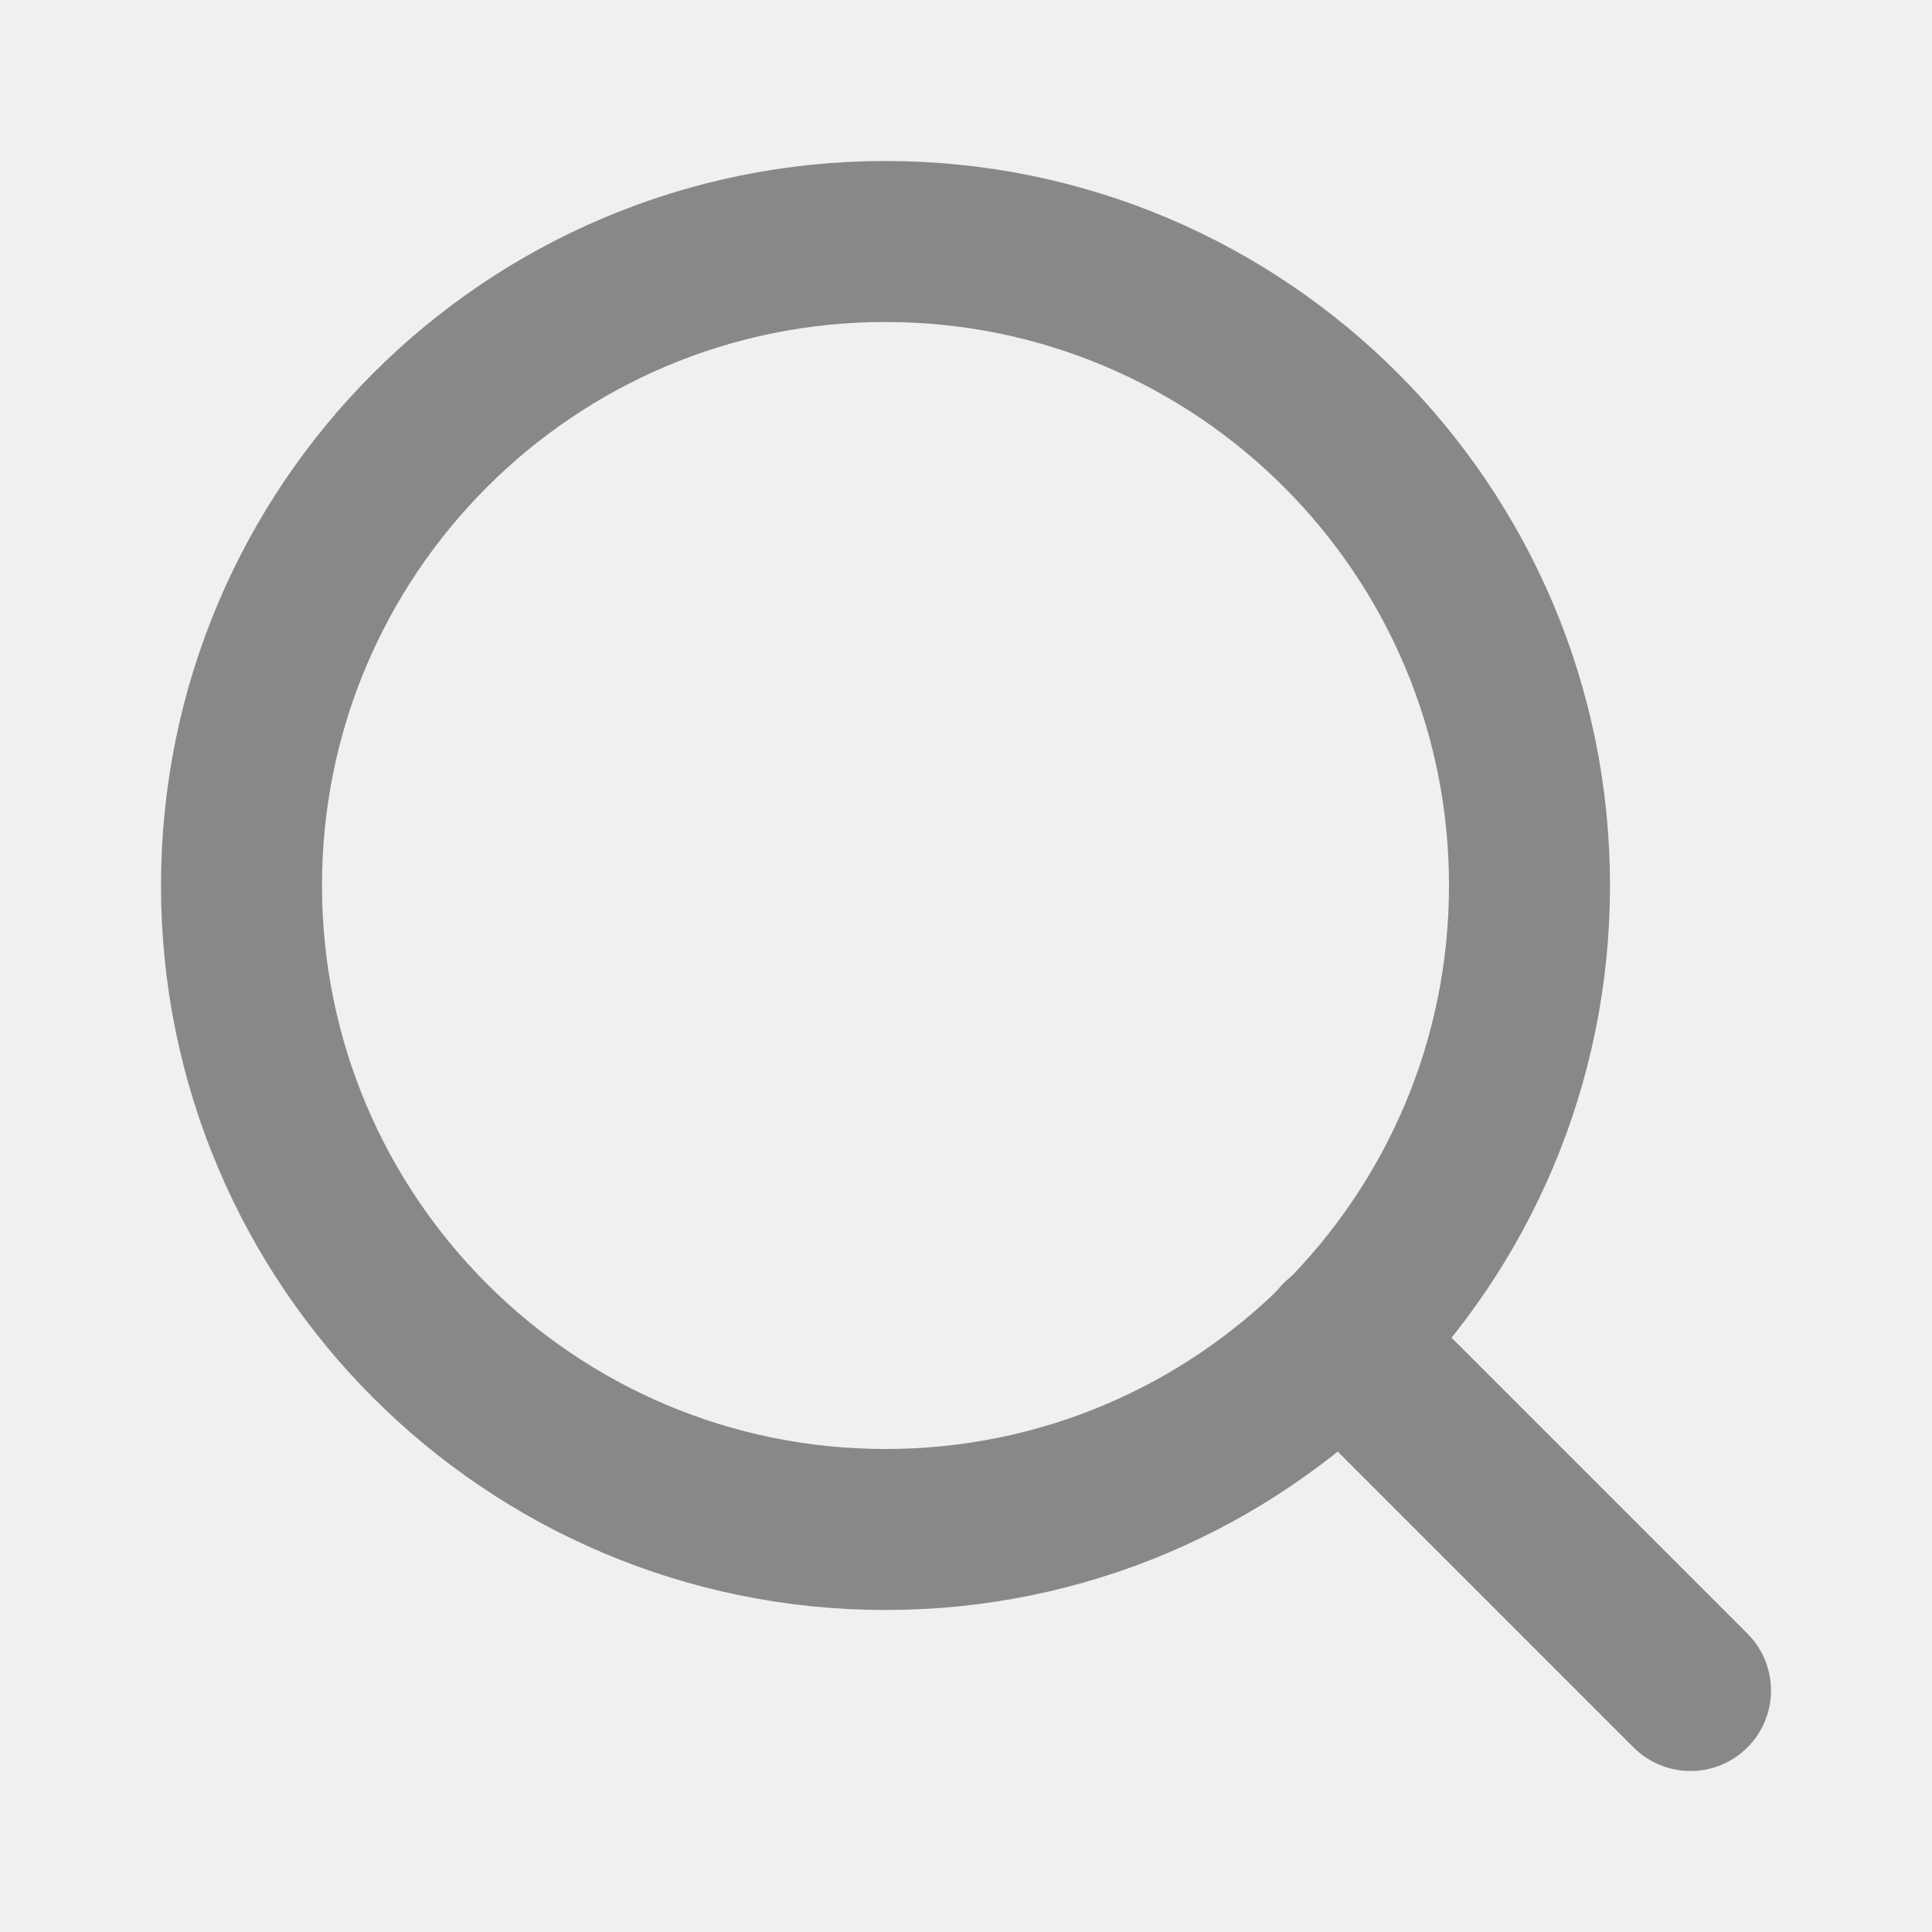
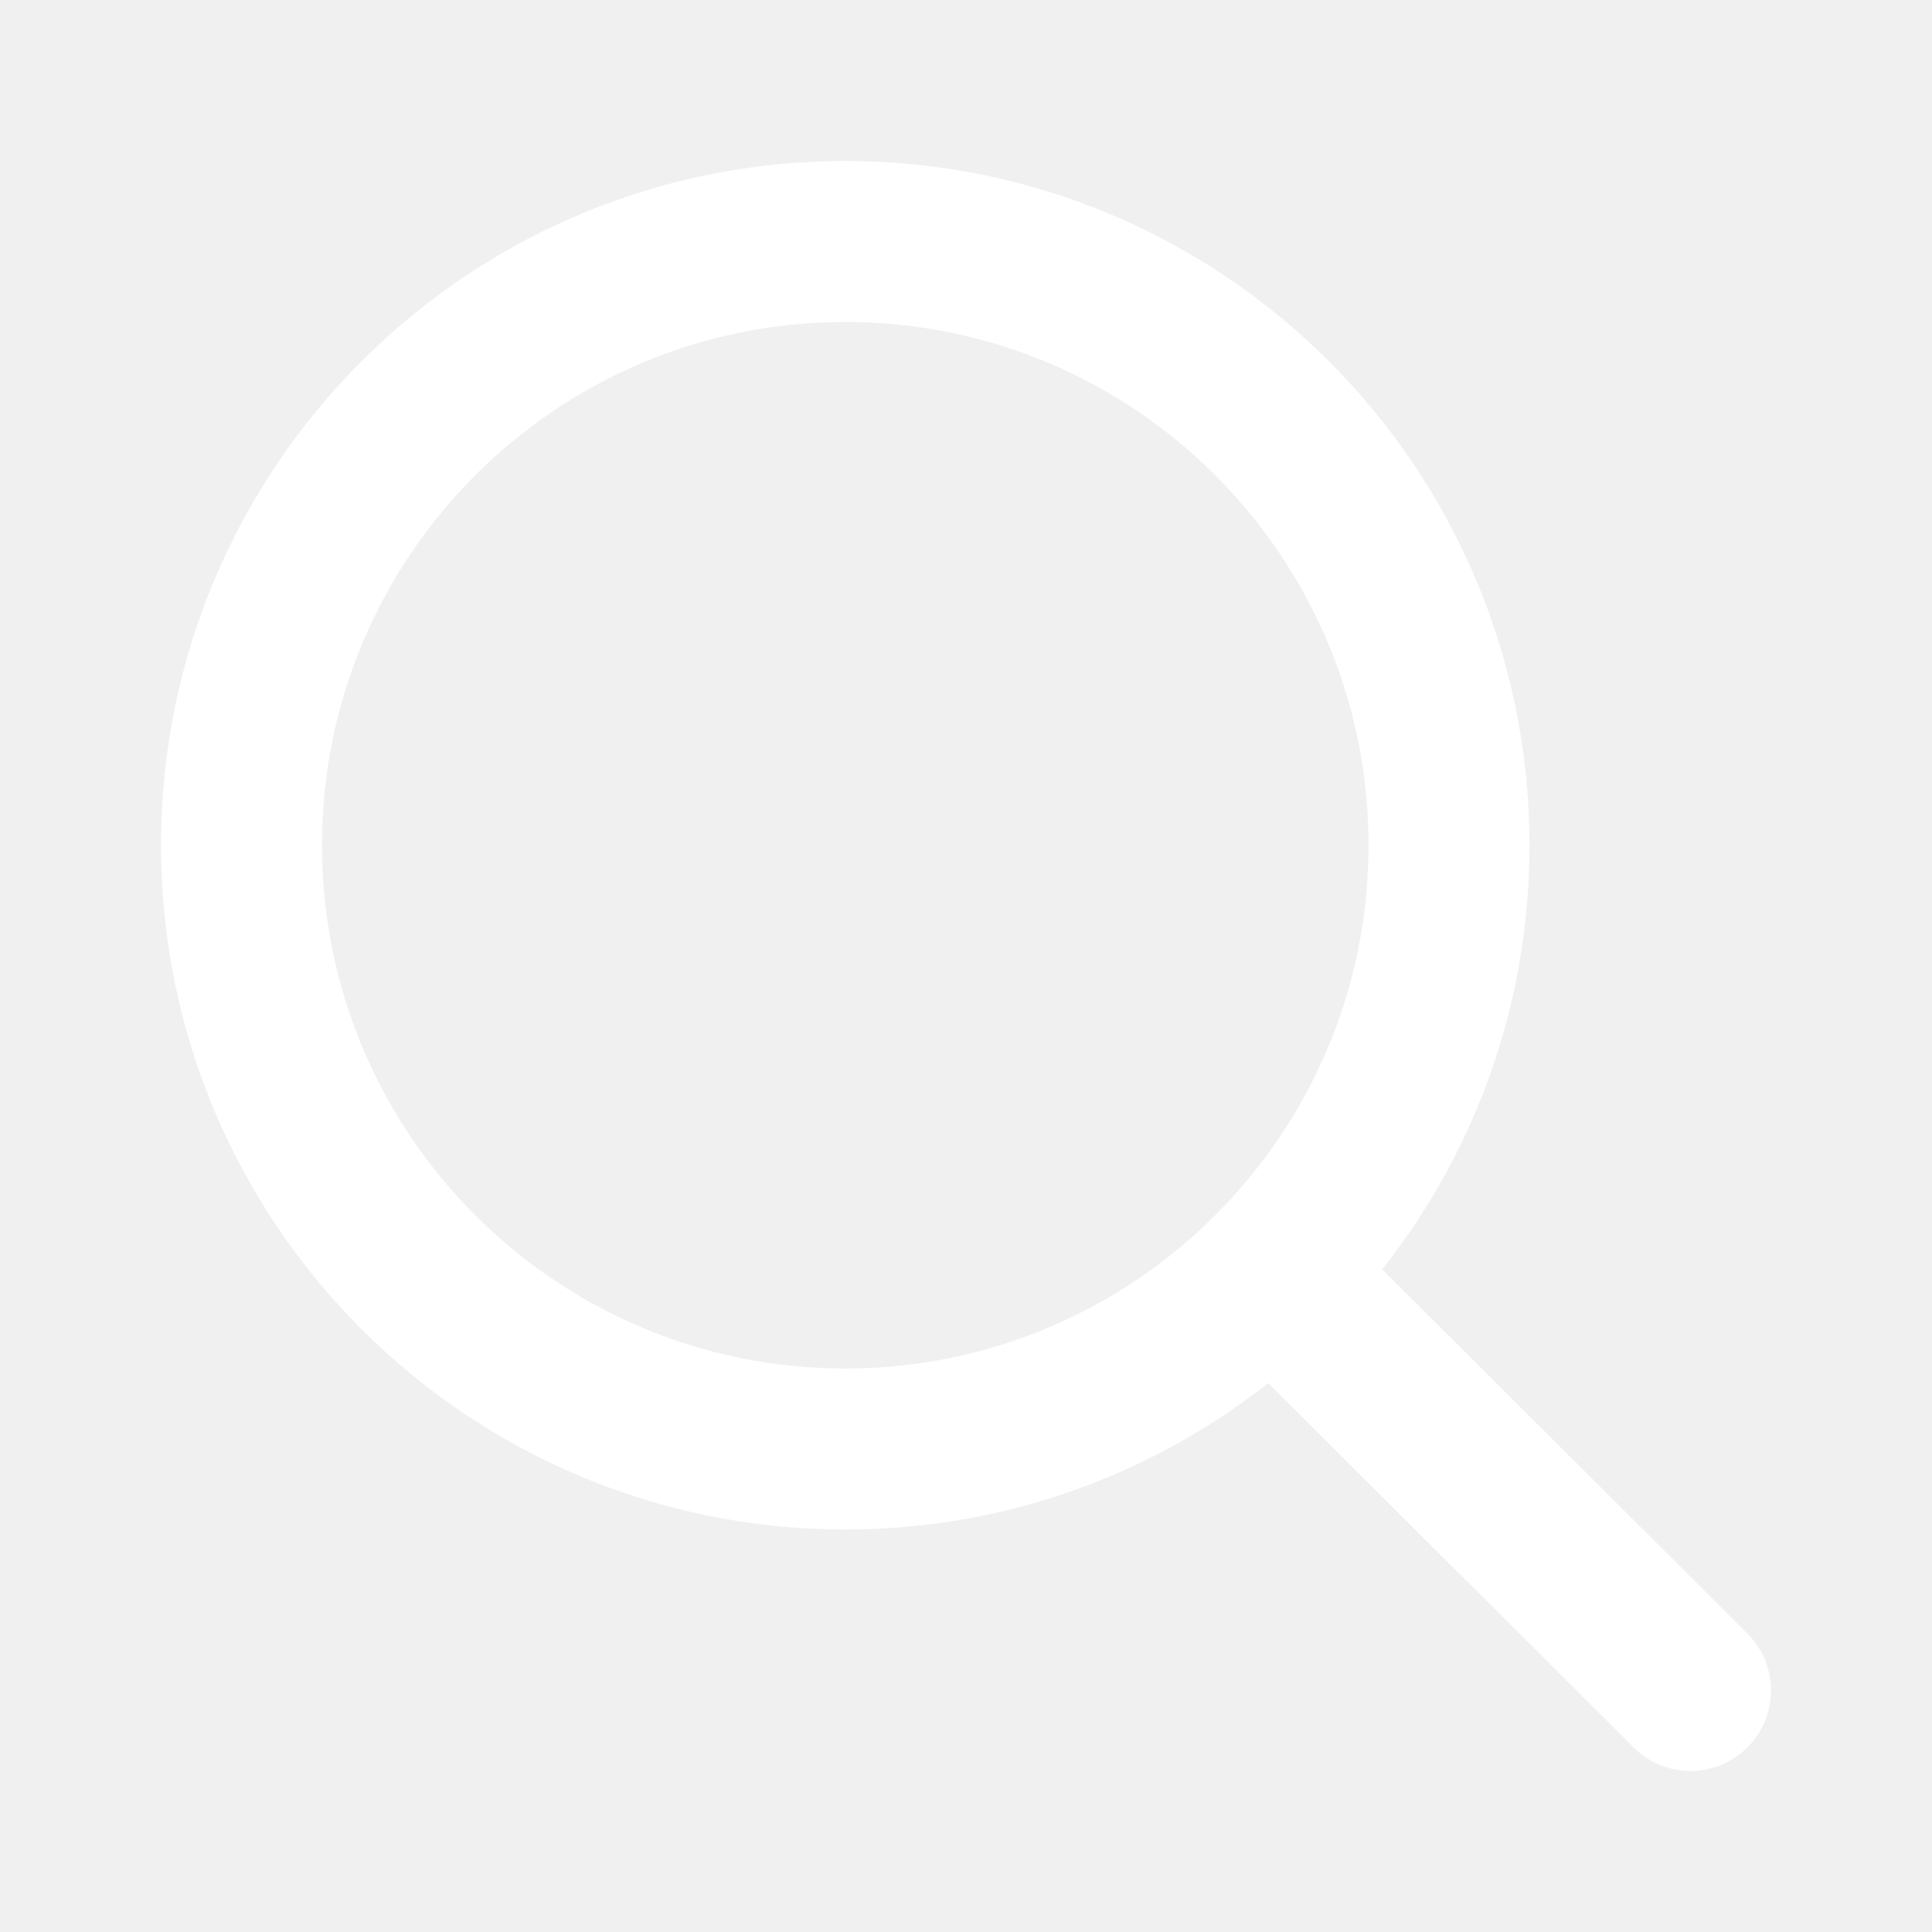
- <svg xmlns="http://www.w3.org/2000/svg" width="18" height="18" viewBox="0 0 24 24" fill="none" stroke="#888888" stroke-width="2" stroke-linecap="round" stroke-linejoin="round">
-   <circle cx="11" cy="11" r="8" />
-   <line x1="21" y1="21" x2="16.65" y2="16.65" />
+ <svg xmlns="http://www.w3.org/2000/svg" width="20px" height="20px" viewBox="0 0 24 24" fill="none">
+   <g id="SVGRepo_bgCarrier" stroke-width="0" />
+   <g id="SVGRepo_tracerCarrier" stroke-linecap="round" stroke-linejoin="round" />
+   <g id="SVGRepo_iconCarrier">
+     <path d="M15.796 15.811L21 21M18 10.5C18 14.642 14.642 18 10.5 18C6.358 18 3 14.642 3 10.5C3 6.358 6.358 3 10.5 3C14.642 3 18 6.358 18 10.5Z" stroke="#ffffff" stroke-width="2" stroke-linecap="round" stroke-linejoin="round" />
+   </g>
</svg>
